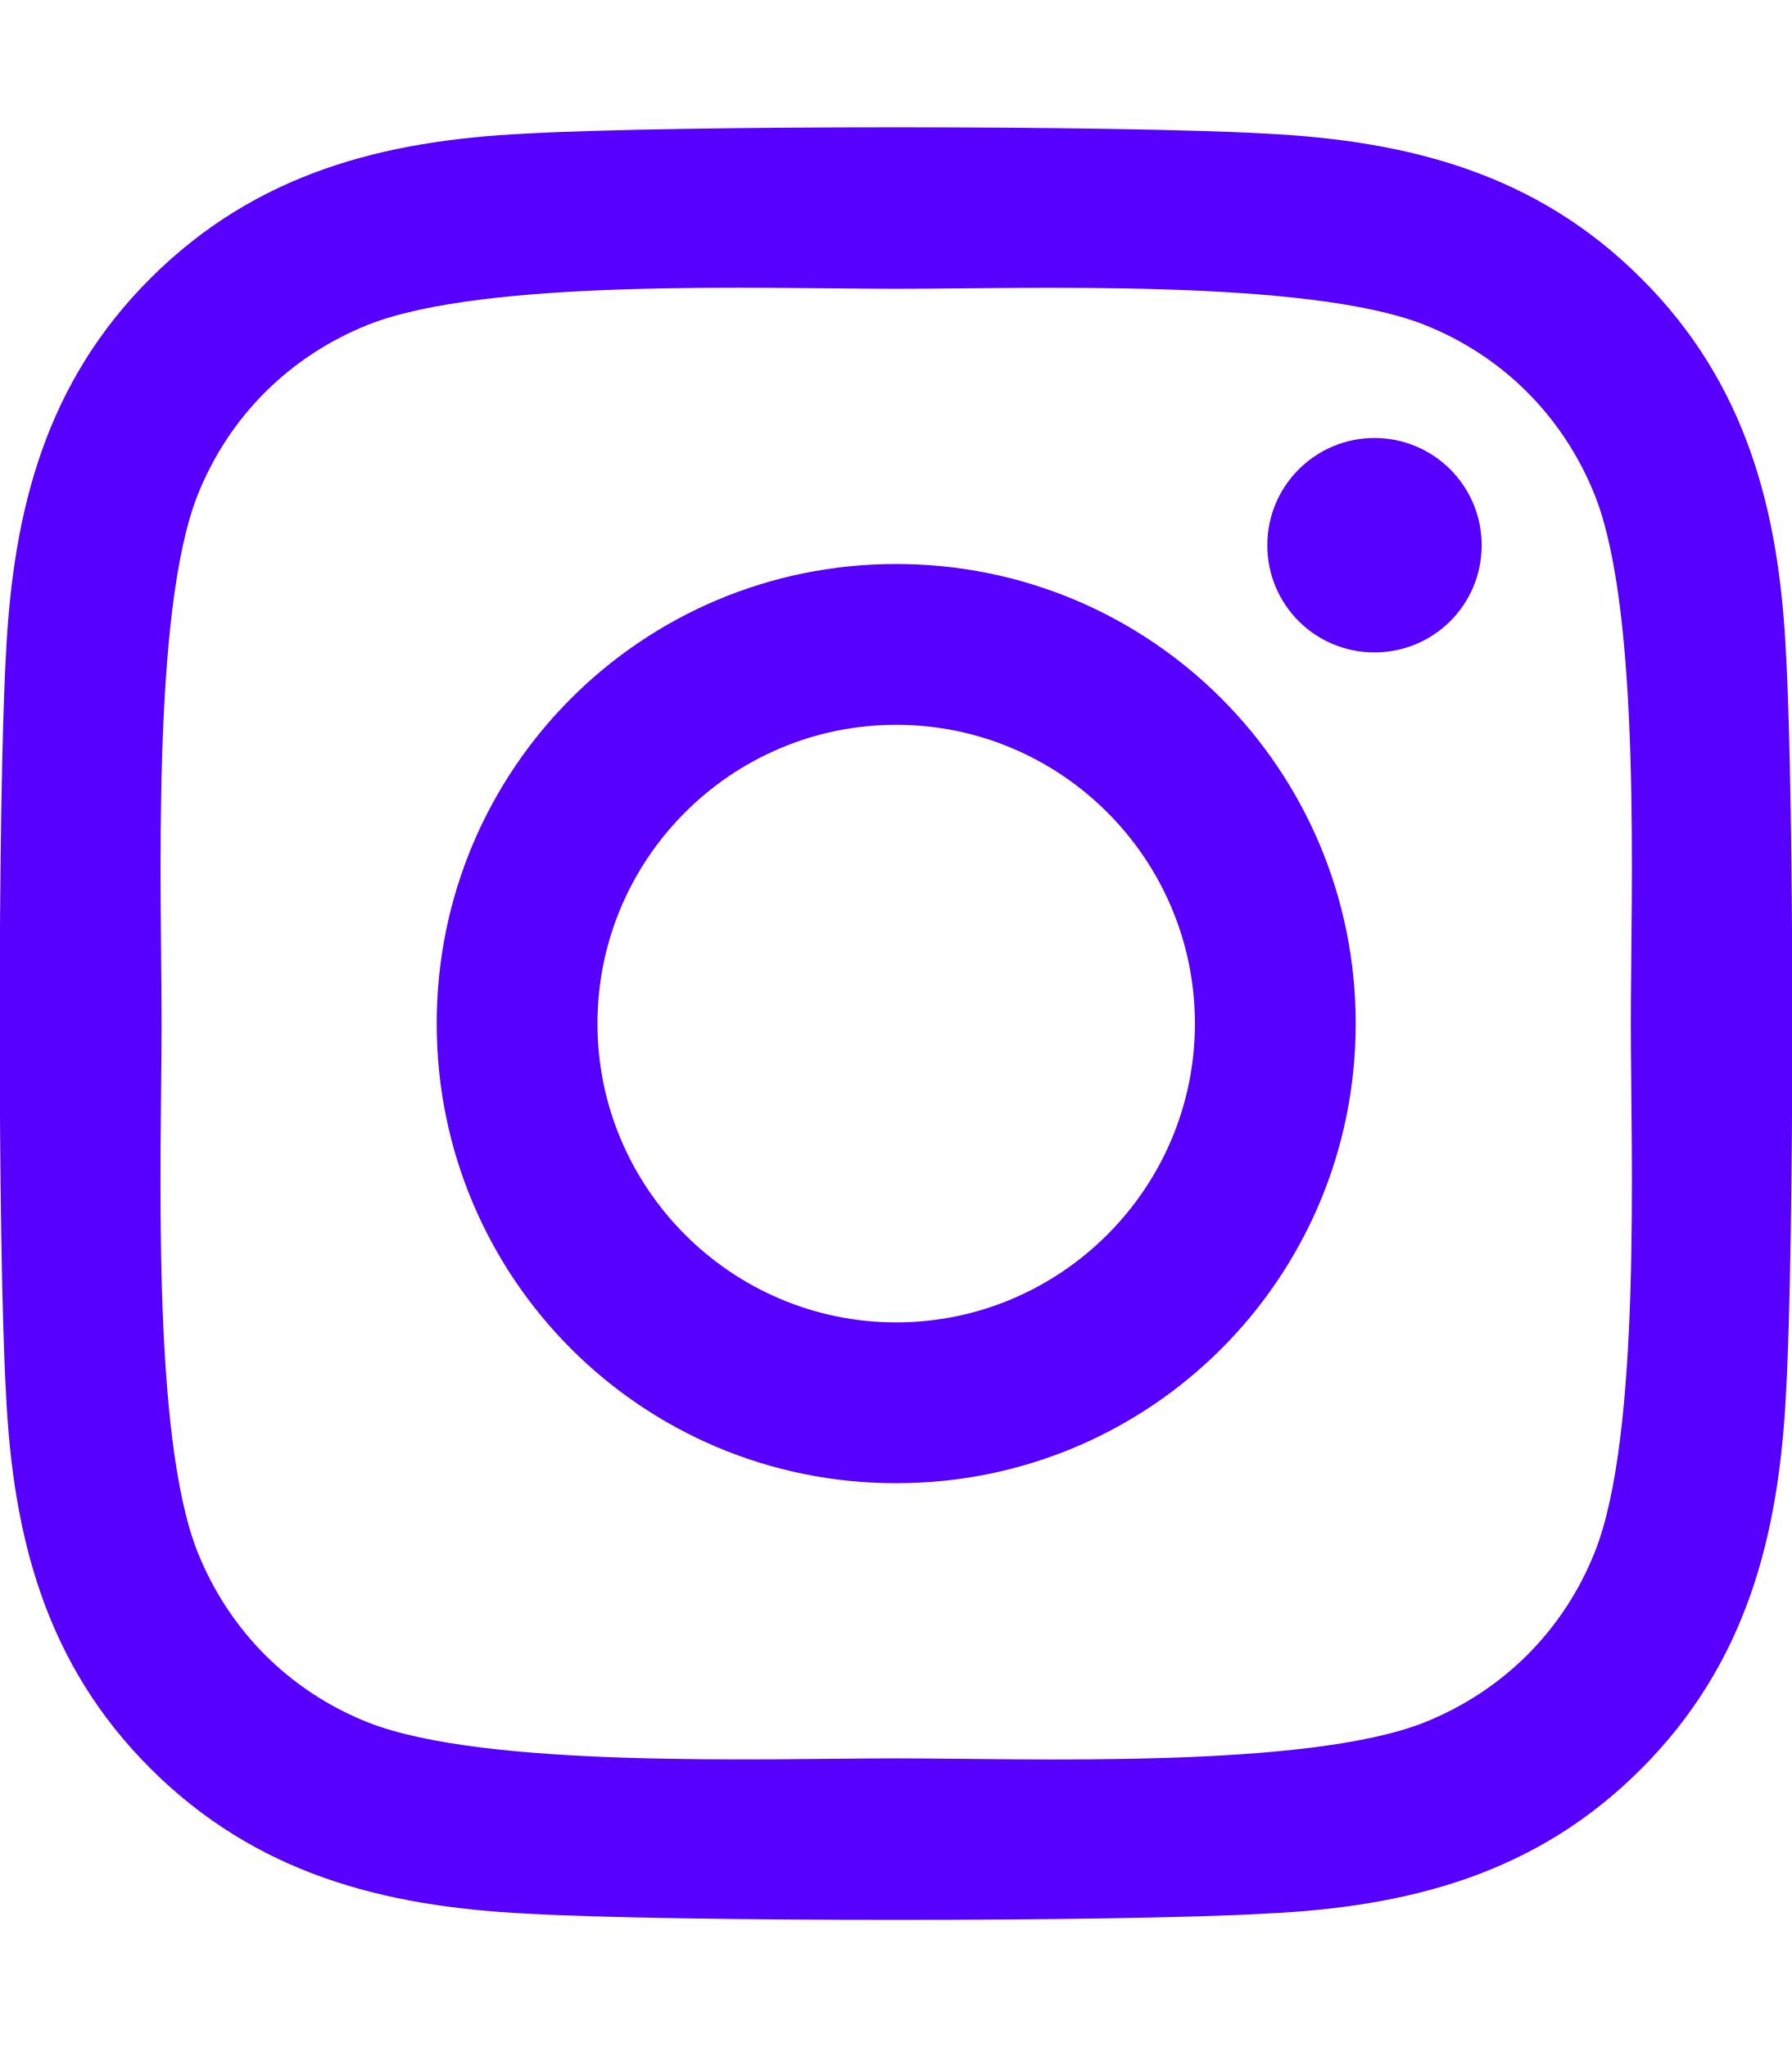
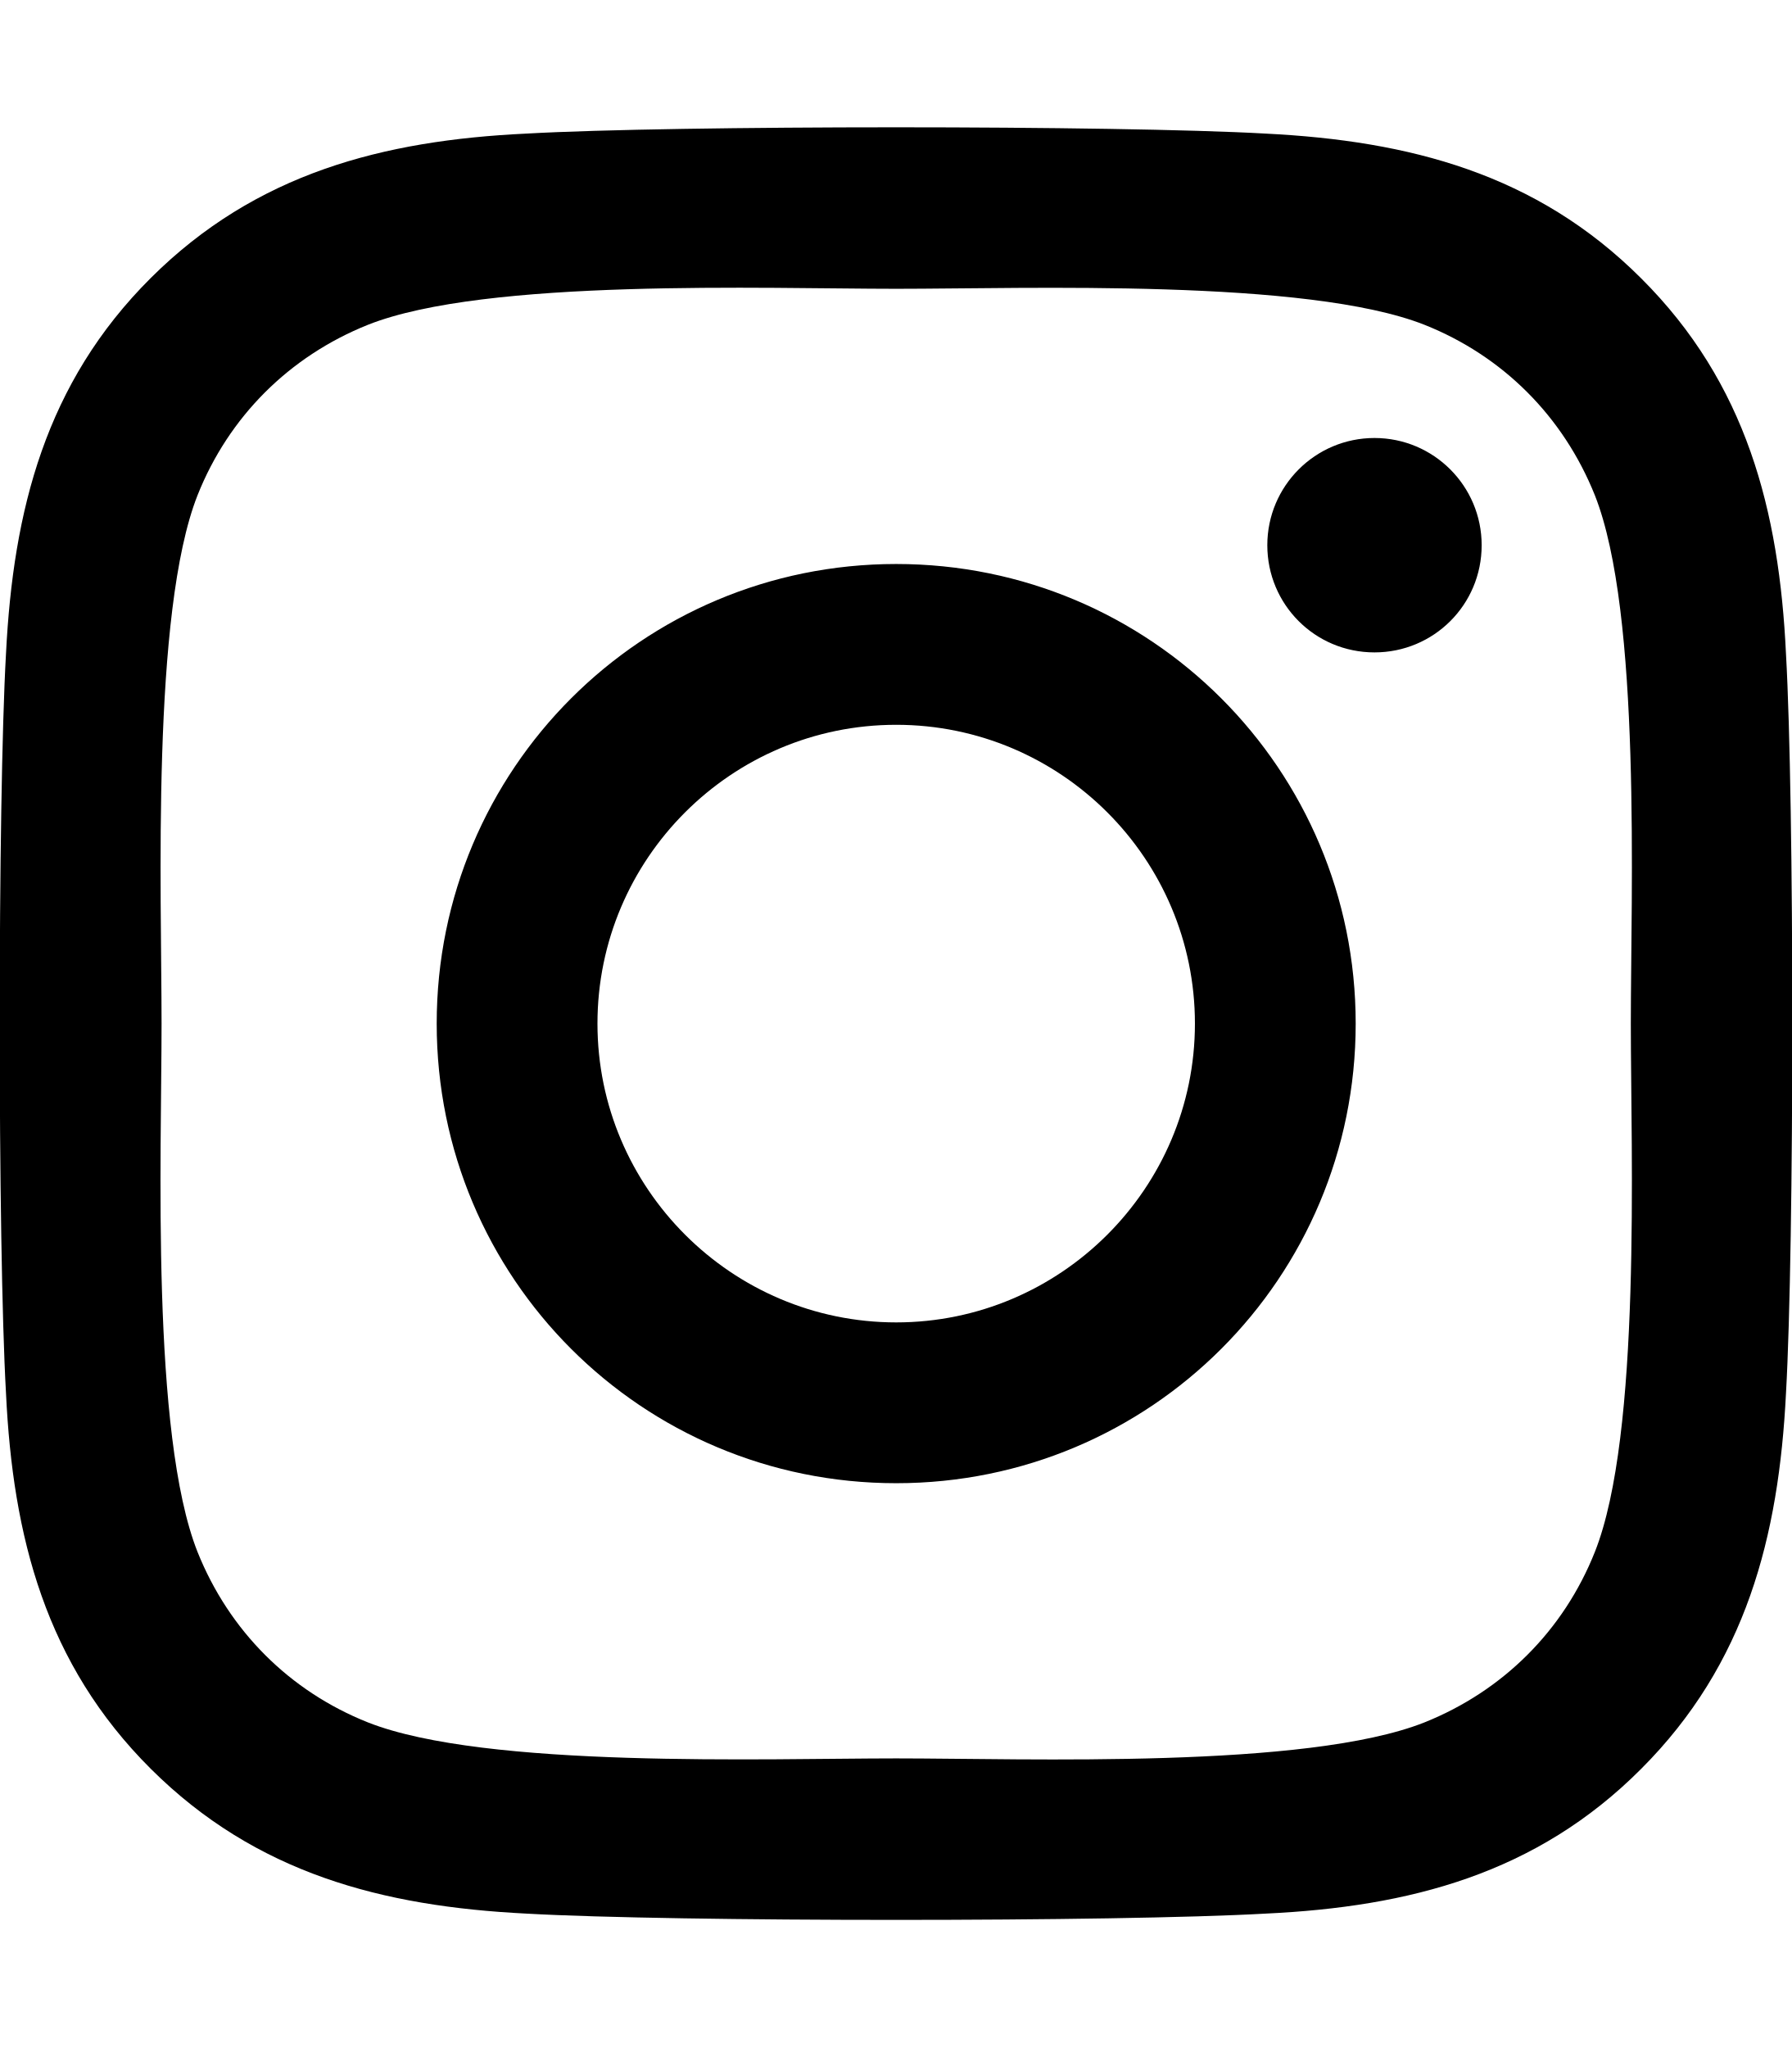
- <svg xmlns="http://www.w3.org/2000/svg" width="3rem" height="3rem" fill="#5800FF" viewBox="0 0 448 512">
-   <path d="M224.1 141c-63.6 0-114.9 51.3-114.9 114.9s51.3 114.9 114.9 114.9S339 319.5 339 255.9S287.7 141 224.1 141zm0 189.6c-41.1 0-74.7-33.5-74.7-74.7s33.5-74.7 74.7-74.7s74.7 33.5 74.7 74.7s-33.6 74.7-74.7 74.7zm146.4-194.3c0 14.9-12 26.8-26.8 26.8c-14.9 0-26.8-12-26.8-26.8s12-26.8 26.8-26.8s26.8 12 26.8 26.8zm76.1 27.2c-1.7-35.9-9.9-67.7-36.2-93.9c-26.2-26.2-58-34.4-93.9-36.2c-37-2.1-147.9-2.1-184.9 0c-35.8 1.7-67.6 9.9-93.9 36.1s-34.4 58-36.2 93.9c-2.1 37-2.1 147.9 0 184.9c1.7 35.9 9.9 67.7 36.2 93.9s58 34.4 93.9 36.2c37 2.1 147.9 2.1 184.9 0c35.9-1.7 67.7-9.9 93.9-36.2c26.2-26.2 34.4-58 36.2-93.9c2.1-37 2.1-147.8 0-184.8zM398.8 388c-7.8 19.6-22.9 34.7-42.6 42.6c-29.5 11.7-99.5 9-132.1 9s-102.7 2.6-132.1-9c-19.6-7.8-34.7-22.9-42.6-42.6c-11.7-29.5-9-99.5-9-132.1s-2.6-102.7 9-132.1c7.8-19.6 22.9-34.7 42.6-42.6c29.5-11.7 99.5-9 132.1-9s102.7-2.6 132.1 9c19.6 7.8 34.7 22.9 42.6 42.6c11.7 29.5 9 99.5 9 132.1s2.7 102.7-9 132.1z" fill="#5800FF" />
+ <svg xmlns="http://www.w3.org/2000/svg" width="3rem" height="3rem" fill="black" viewBox="0 0 448 512">
+   <path d="M224.1 141c-63.6 0-114.9 51.3-114.9 114.9s51.3 114.9 114.9 114.9S339 319.5 339 255.9S287.7 141 224.1 141zm0 189.6c-41.1 0-74.7-33.5-74.7-74.7s33.5-74.7 74.7-74.7s74.7 33.5 74.7 74.7s-33.6 74.7-74.7 74.7zm146.4-194.3c0 14.9-12 26.8-26.8 26.8c-14.9 0-26.8-12-26.8-26.8s12-26.8 26.8-26.8s26.8 12 26.8 26.8zm76.1 27.2c-1.7-35.9-9.9-67.7-36.2-93.9c-26.2-26.2-58-34.4-93.9-36.2c-37-2.1-147.9-2.1-184.9 0c-35.8 1.7-67.6 9.9-93.9 36.1s-34.4 58-36.2 93.9c-2.1 37-2.1 147.9 0 184.9c1.7 35.9 9.9 67.7 36.2 93.9s58 34.4 93.9 36.2c37 2.1 147.9 2.1 184.9 0c35.9-1.7 67.7-9.9 93.9-36.2c26.2-26.2 34.4-58 36.2-93.9c2.1-37 2.1-147.8 0-184.8zM398.8 388c-7.8 19.6-22.9 34.7-42.6 42.6c-29.5 11.7-99.5 9-132.1 9s-102.7 2.6-132.1-9c-19.6-7.8-34.7-22.9-42.6-42.6c-11.7-29.5-9-99.5-9-132.1s-2.6-102.7 9-132.1c7.8-19.6 22.9-34.7 42.6-42.6c29.5-11.7 99.5-9 132.1-9s102.7-2.6 132.1 9c19.6 7.8 34.7 22.9 42.6 42.6c11.7 29.5 9 99.5 9 132.1s2.7 102.7-9 132.1z" fill="black" />
</svg>
